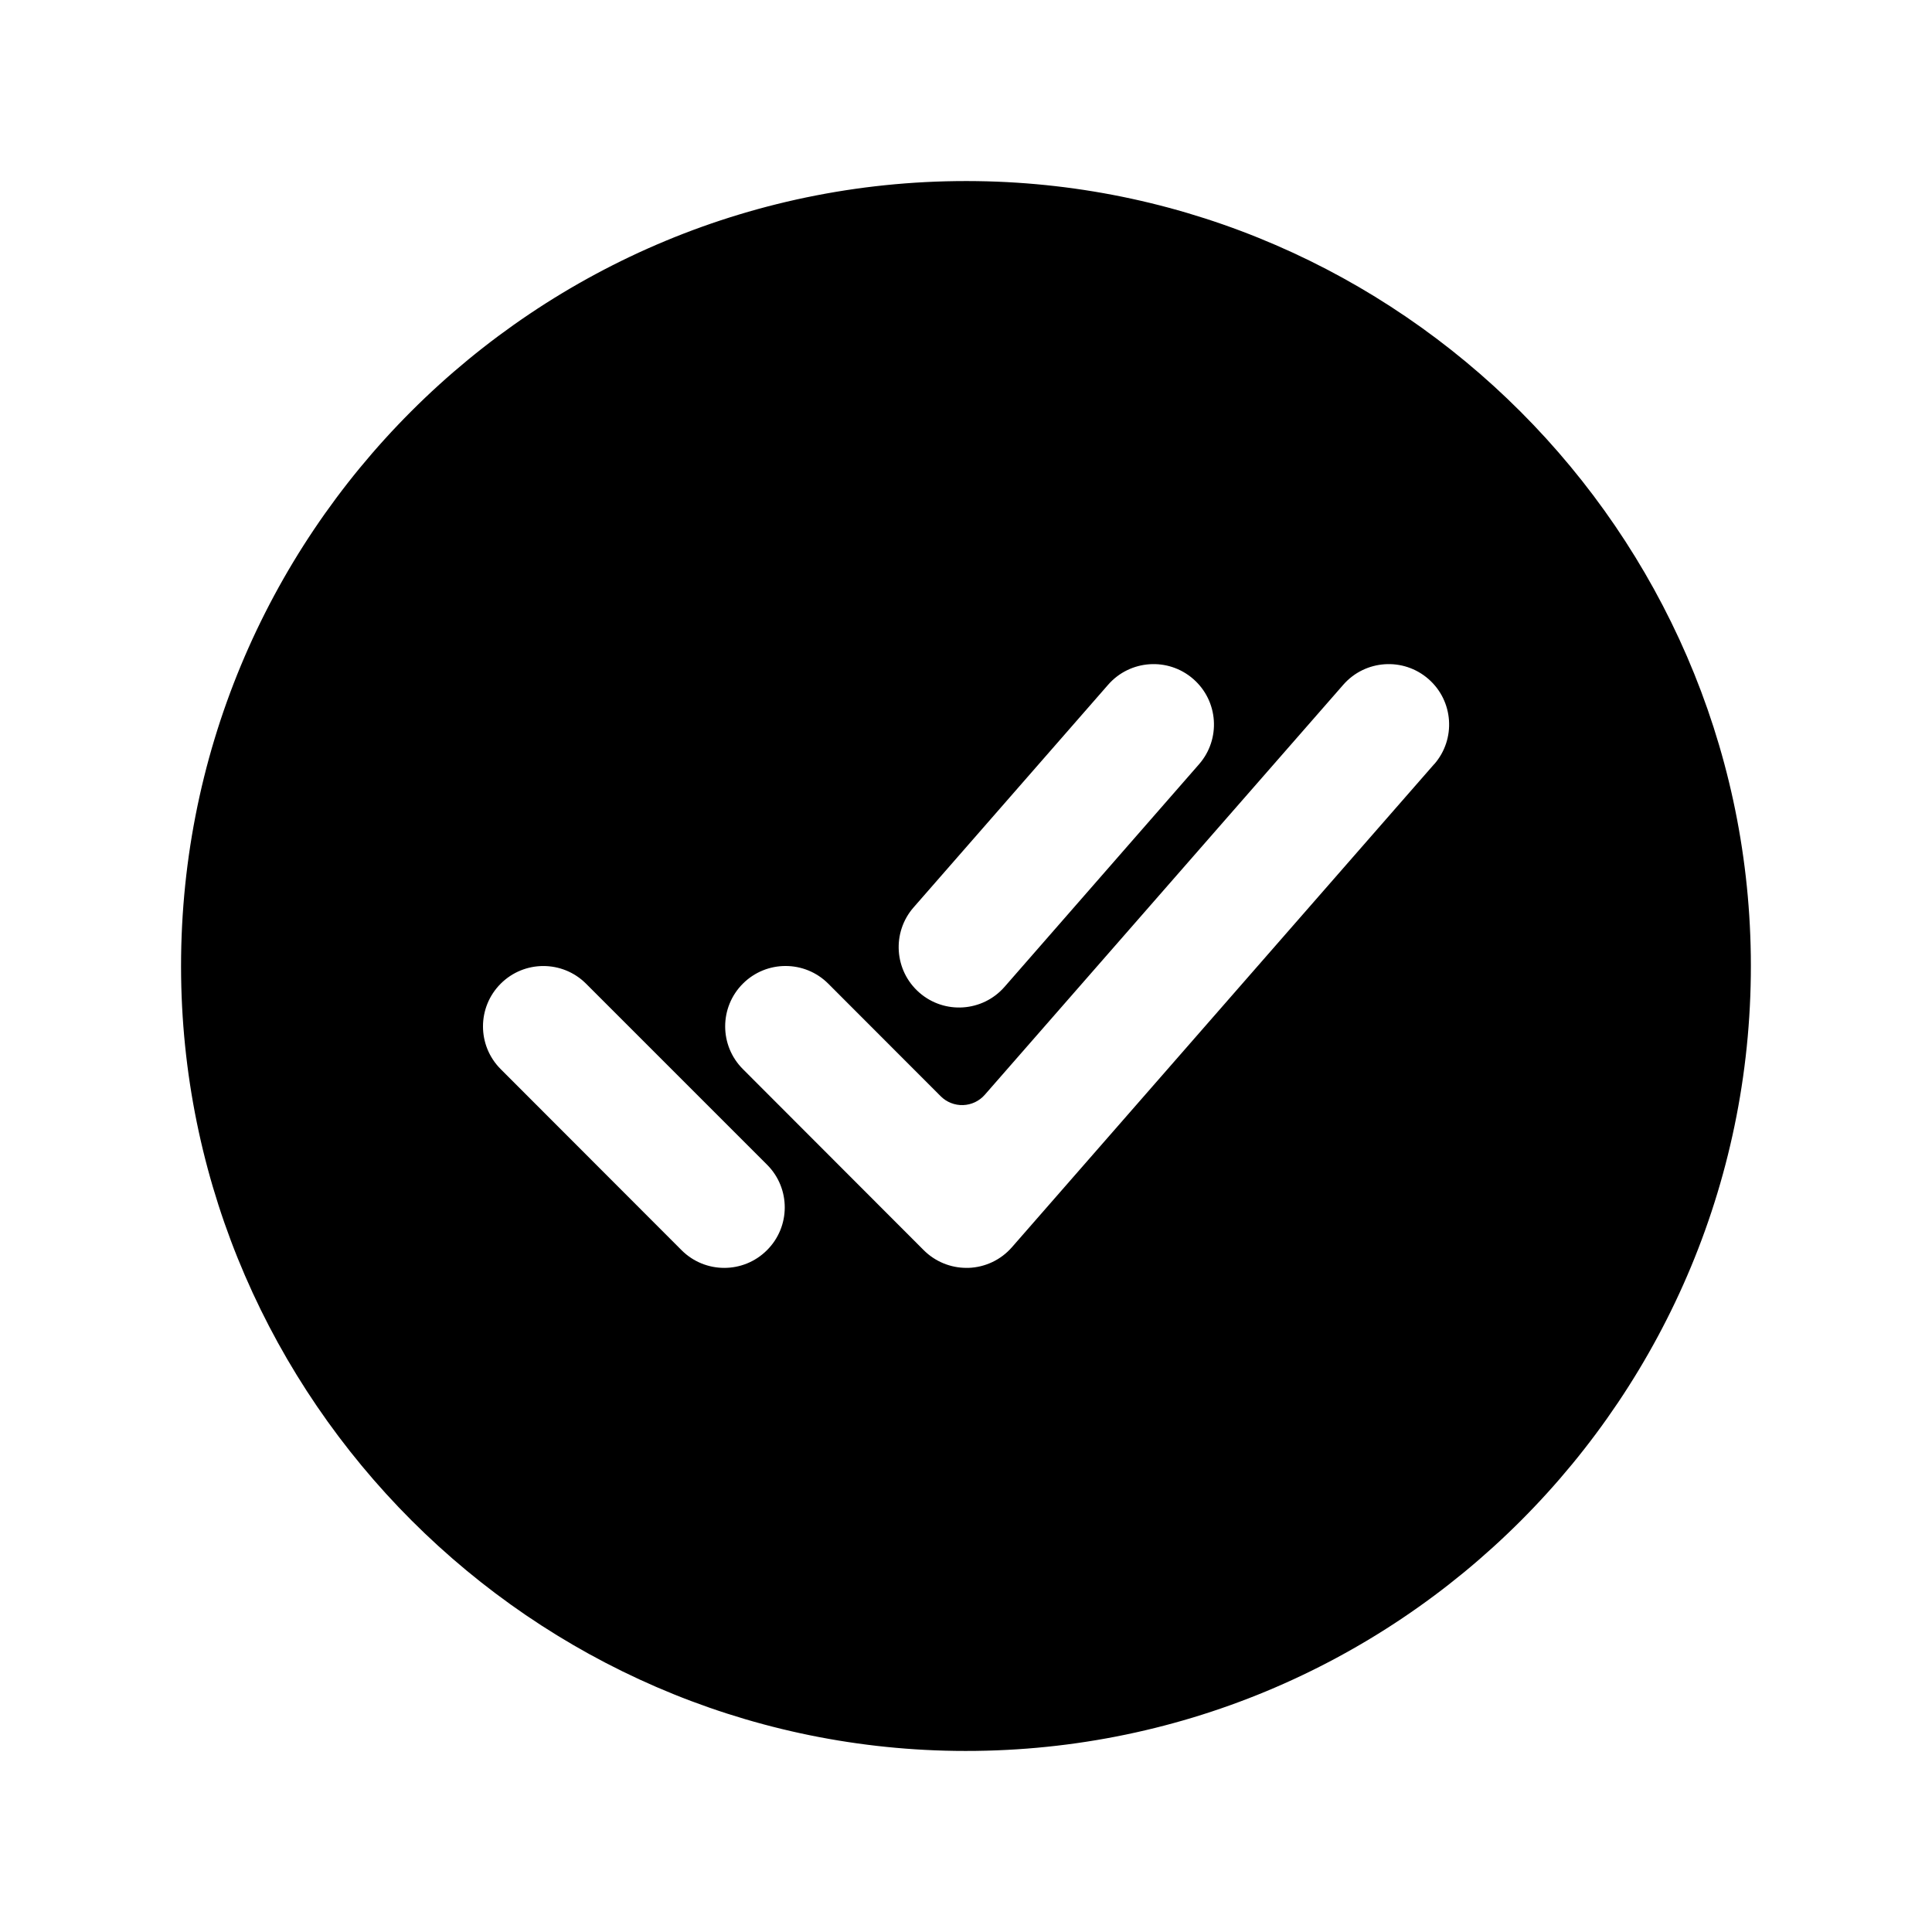
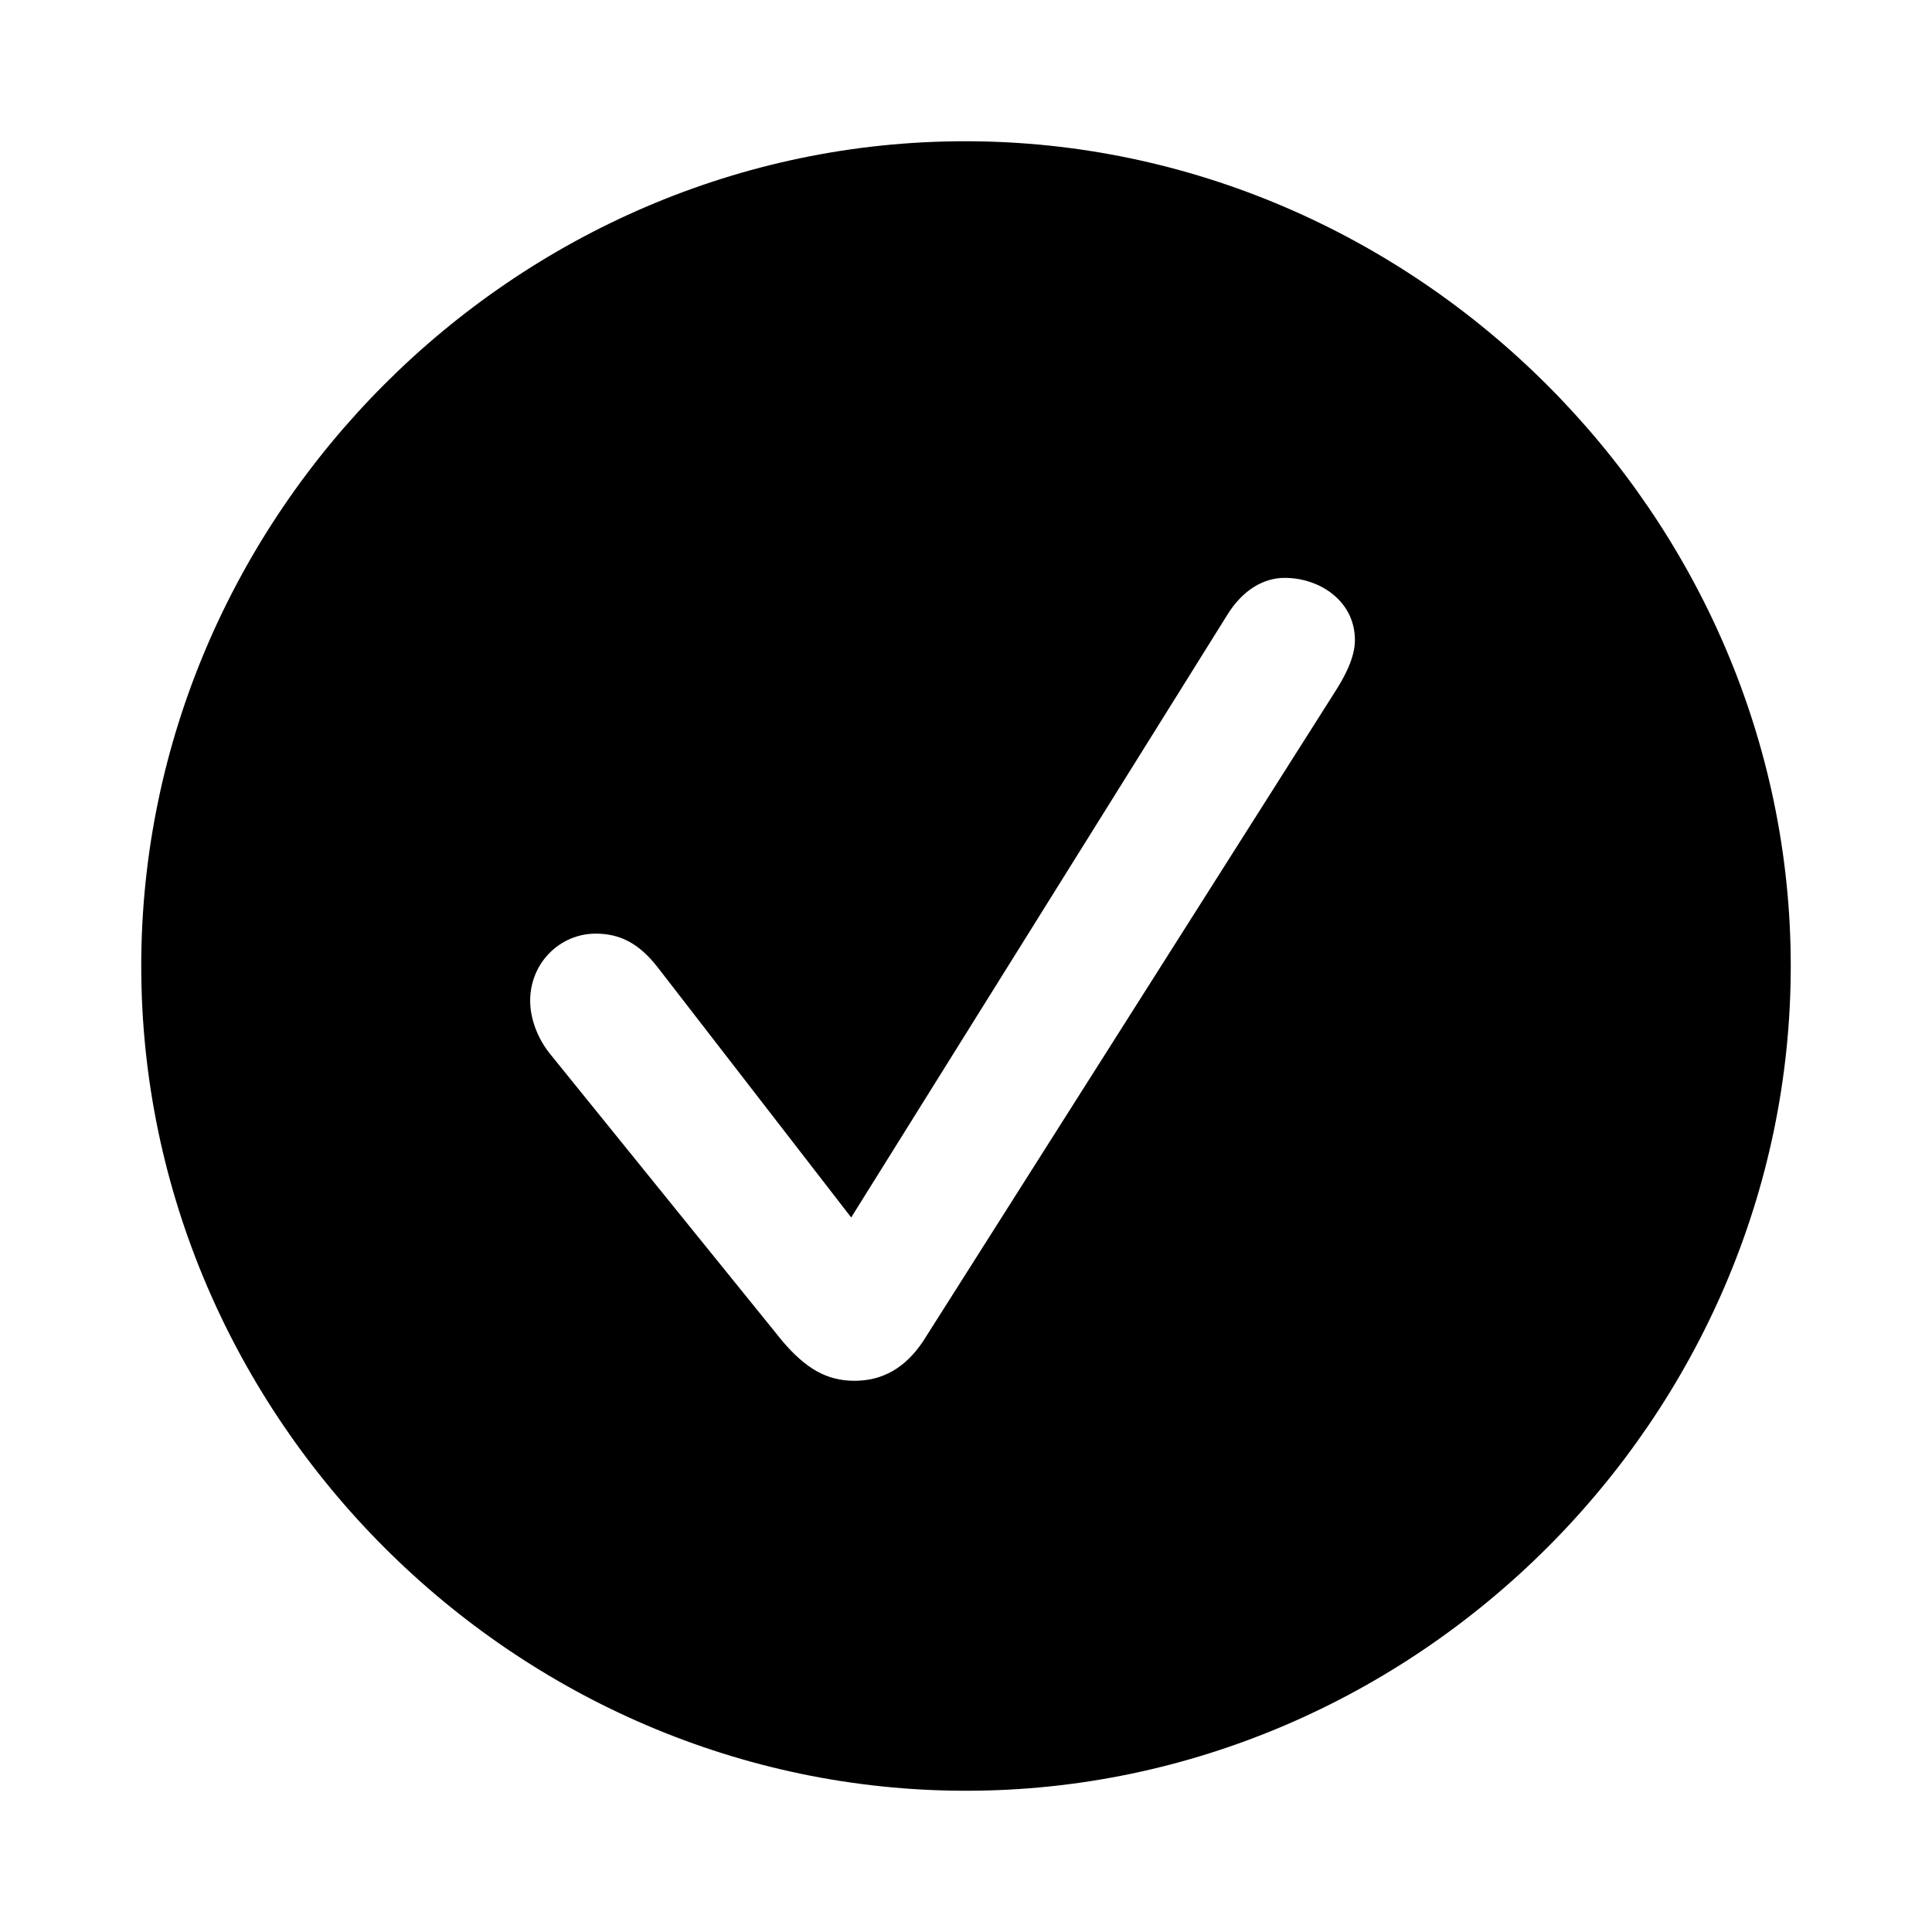
- <svg xmlns="http://www.w3.org/2000/svg" fill="#000000" width="800px" height="800px" viewBox="0 0 512 512">
-   <path d="M258.9,48C141.92,46.42,46.42,141.92,48,258.9,49.56,371.09,140.91,462.44,253.1,464c117,1.6,212.48-93.9,210.88-210.88C462.44,140.91,371.09,49.56,258.9,48ZM242.11,240.47l51.55-59a16,16,0,0,1,24.1,21.06l-51.55,59a16,16,0,1,1-24.1-21.06Zm-38.86,90.85a16,16,0,0,1-22.62,0l-47.95-48a16,16,0,1,1,22.64-22.62l48,48A16,16,0,0,1,203.25,331.32Zm176.8-128.79-111.88,128A16,16,0,0,1,256.66,336h-.54a16,16,0,0,1-11.32-4.69l-47.94-48a16,16,0,1,1,22.64-22.62l29.8,29.83a8,8,0,0,0,11.68-.39l95-108.66a16,16,0,0,1,24.1,21.06Z" />
+ <svg xmlns="http://www.w3.org/2000/svg" fill="#000000" width="800px" height="800px" viewBox="0 0 56 56">
+   <path d="M 28 51.906 C 41.055 51.906 51.906 41.078 51.906 28 C 51.906 14.945 41.031 4.094 27.977 4.094 C 14.898 4.094 4.094 14.945 4.094 28 C 4.094 41.078 14.922 51.906 28 51.906 Z M 24.765 40.023 C 23.969 40.023 23.359 39.672 22.68 38.875 L 15.93 30.531 C 15.578 30.086 15.367 29.523 15.367 29.008 C 15.367 27.906 16.234 27.062 17.265 27.062 C 17.945 27.062 18.508 27.32 19.07 28.047 L 24.672 35.289 L 35.57 17.828 C 36.016 17.102 36.625 16.75 37.234 16.75 C 38.266 16.75 39.273 17.43 39.273 18.555 C 39.273 19.07 38.969 19.633 38.664 20.102 L 26.758 38.875 C 26.242 39.648 25.586 40.023 24.765 40.023 Z" />
</svg>
